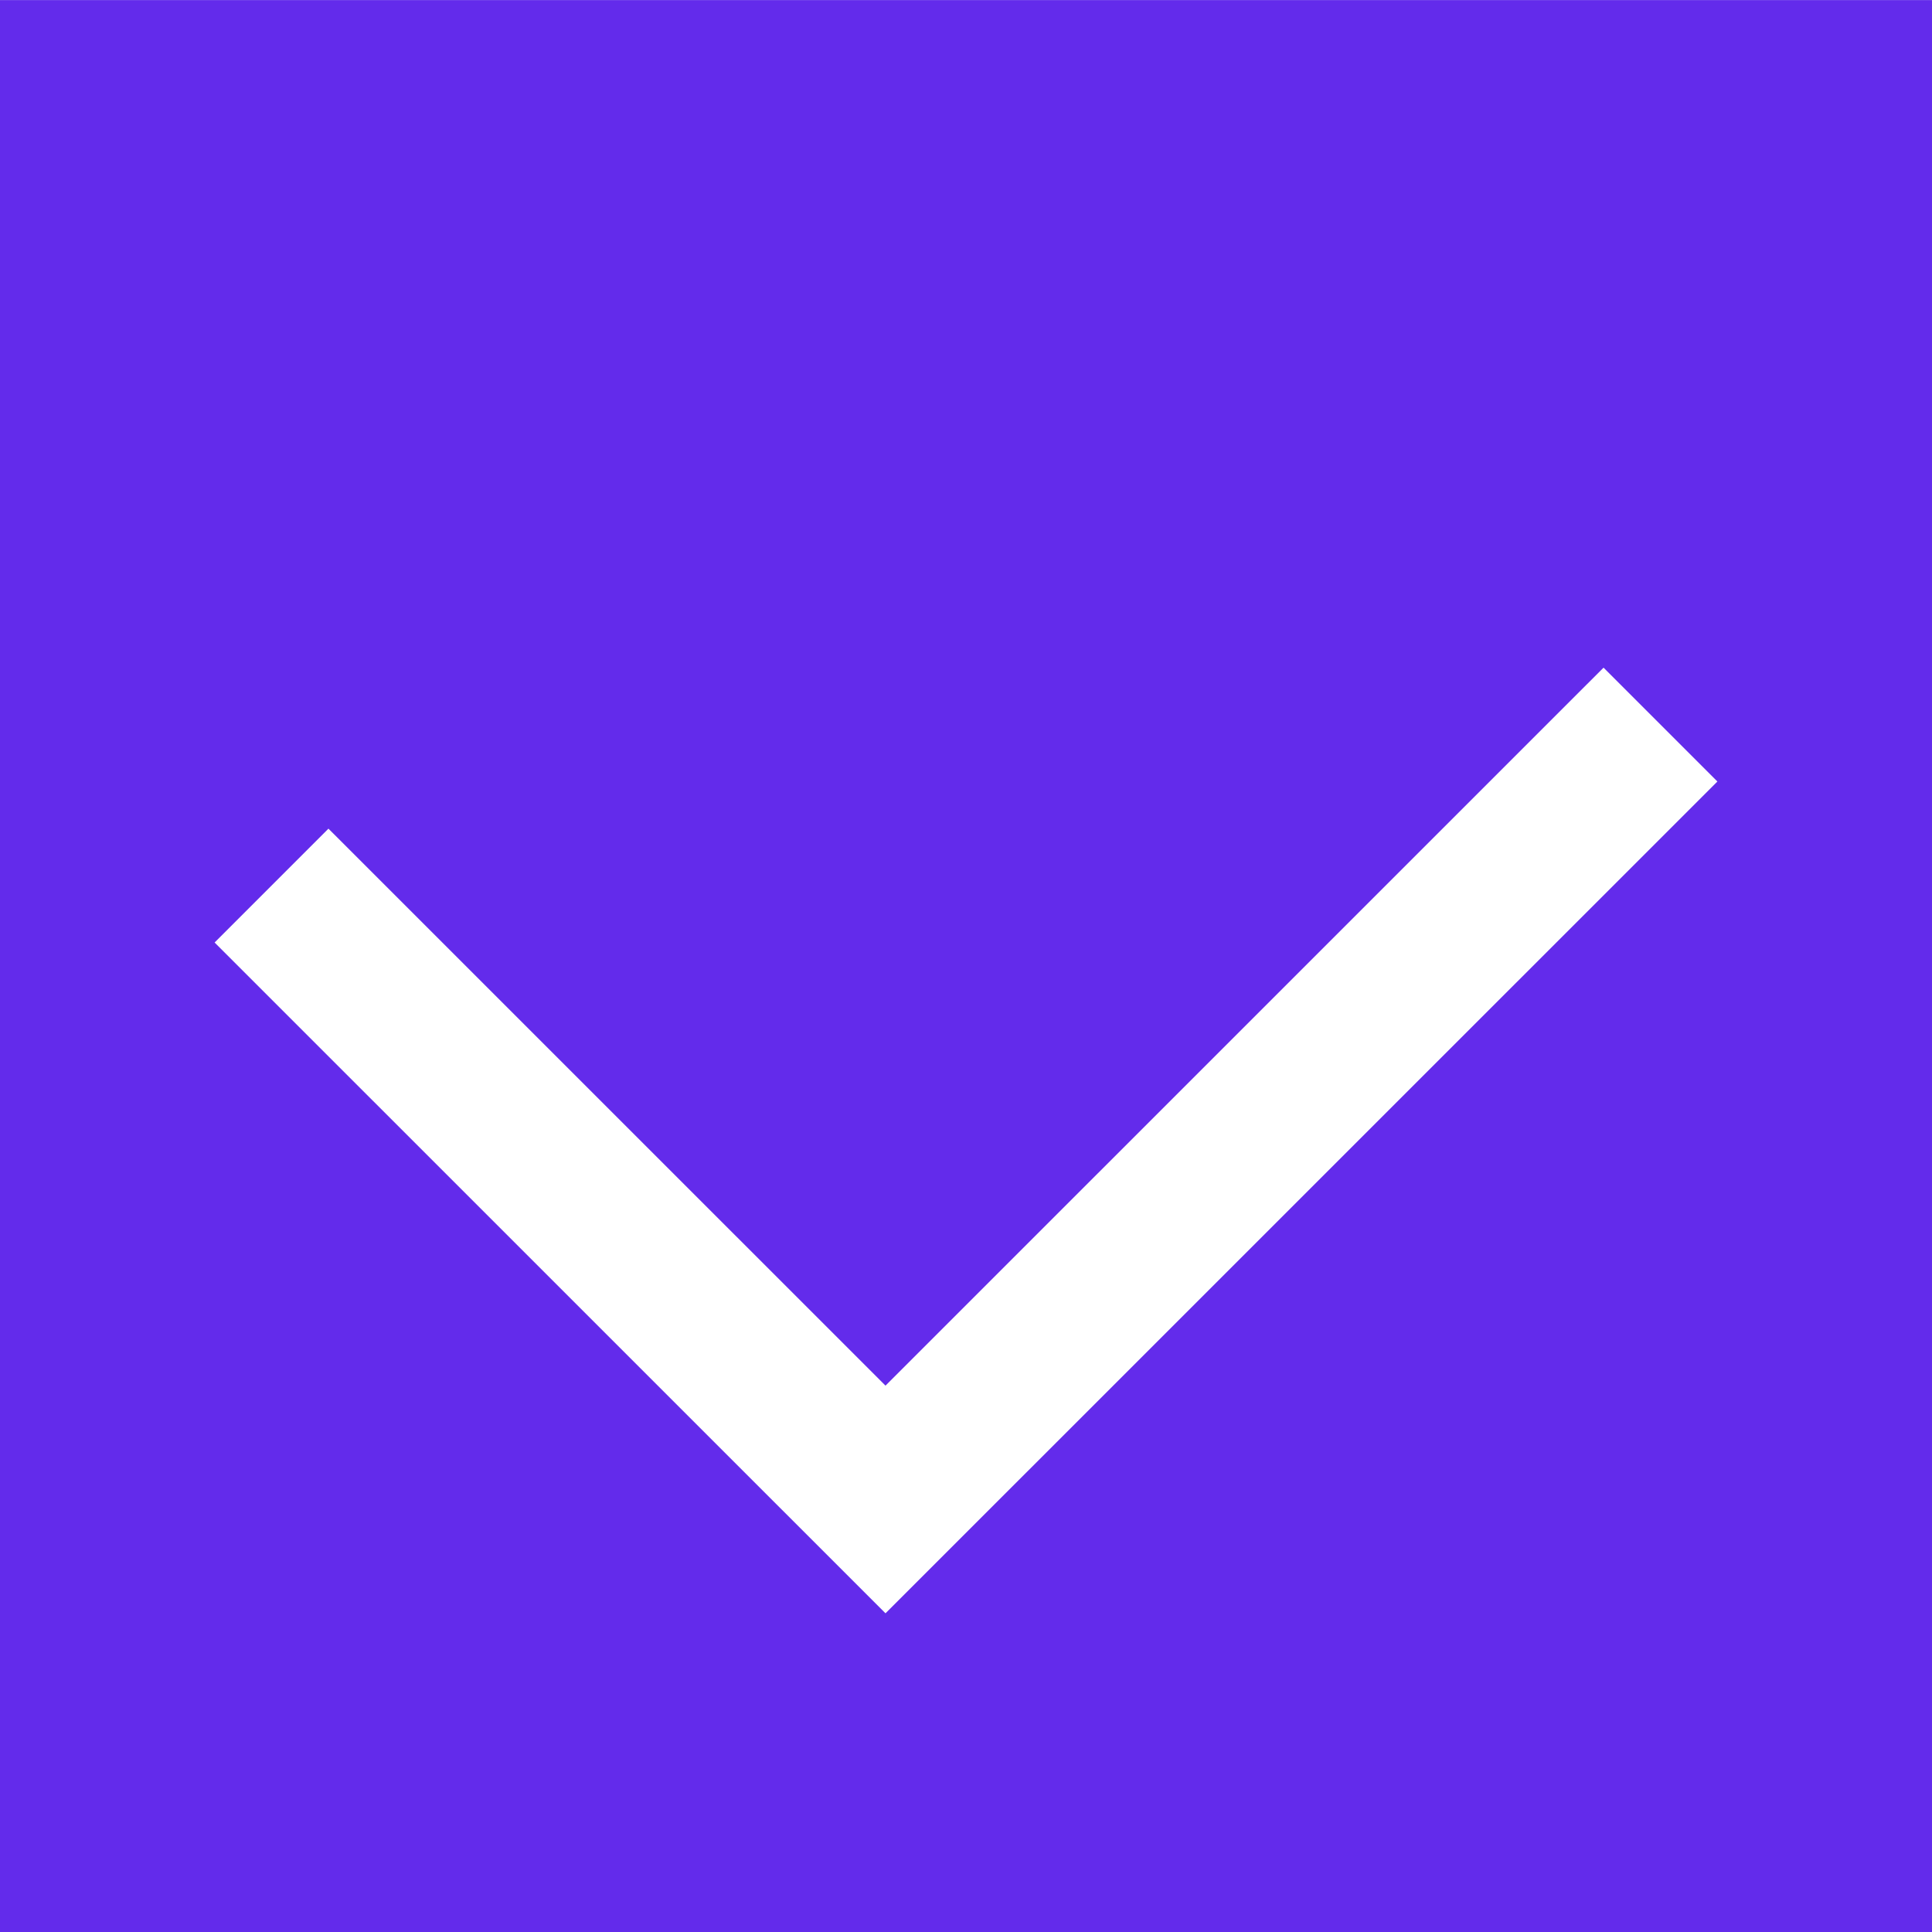
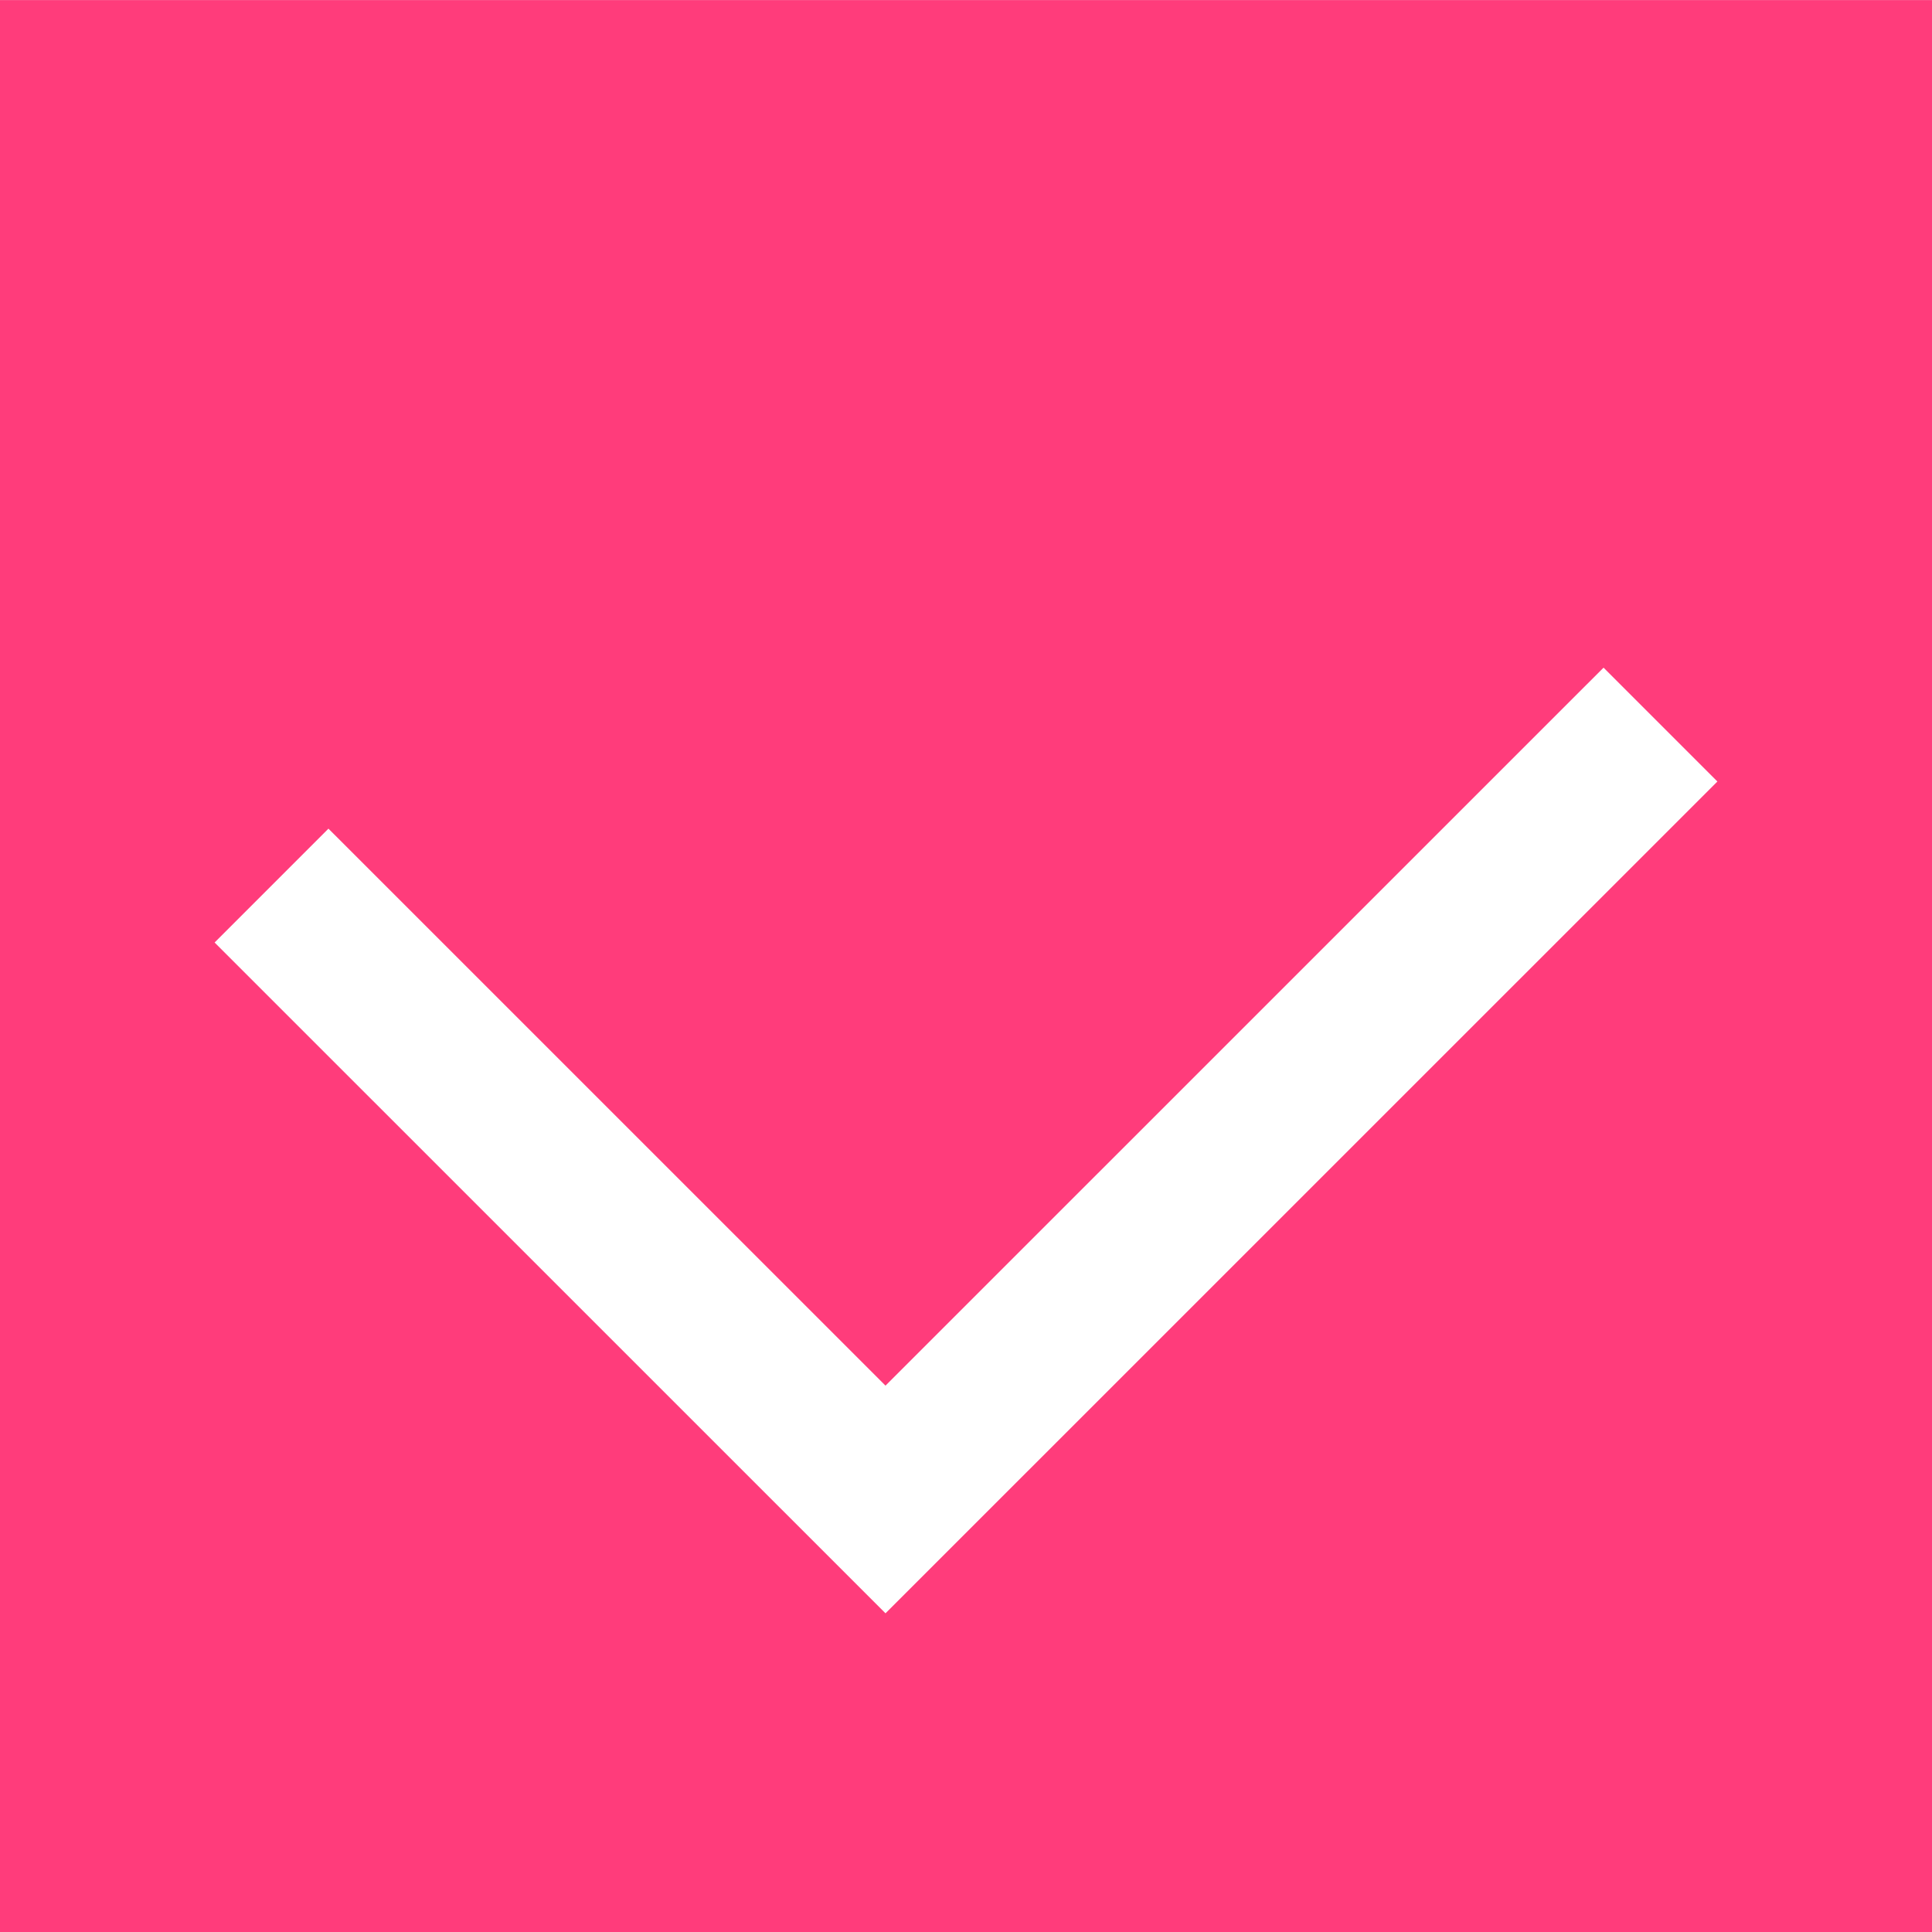
<svg xmlns="http://www.w3.org/2000/svg" width="24" height="24" viewBox="0 0 24 24">
  <g id="prefix__ico-checkbox-on" transform="translate(0 .001)">
-     <path id="prefix__패스_5" d="M0 0h24v24H0V0z" data-name="패스 5" style="fill-rule:evenodd;fill:#632beb" />
+     <path id="prefix__패스_5" d="M0 0h24v24H0V0z" data-name="패스 5" style="fill-rule:evenodd;fill:#FF3C7B" />
    <path id="prefix__패스_6" d="M20.627 9L11 18.626 3.373 11" data-name="패스 6" style="fill:none;stroke:#fff;stroke-width:2px;fill-rule:evenodd" />
  </g>
</svg>
